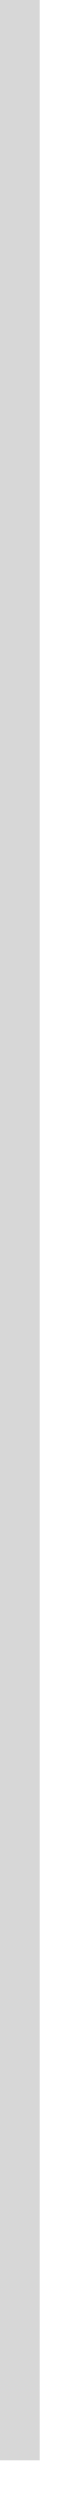
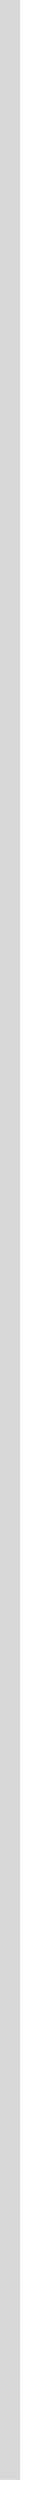
- <svg xmlns="http://www.w3.org/2000/svg" version="1.1" width="2px" height="63px">
-   <g transform="matrix(1 0 0 1 -1316 -444 )">
-     <path d="M 1316.5 444  L 1316.5 506  " stroke-width="1" stroke="#d7d7d7" fill="none" />
+ <svg xmlns="http://www.w3.org/2000/svg" version="1.1" width="2px" height="124px">
+   <g transform="matrix(1 0 0 1 -1534 -103 )">
+     <path d="M 1534.5 103  L 1534.5 226  " stroke-width="1" stroke="#d7d7d7" fill="none" />
  </g>
</svg>
